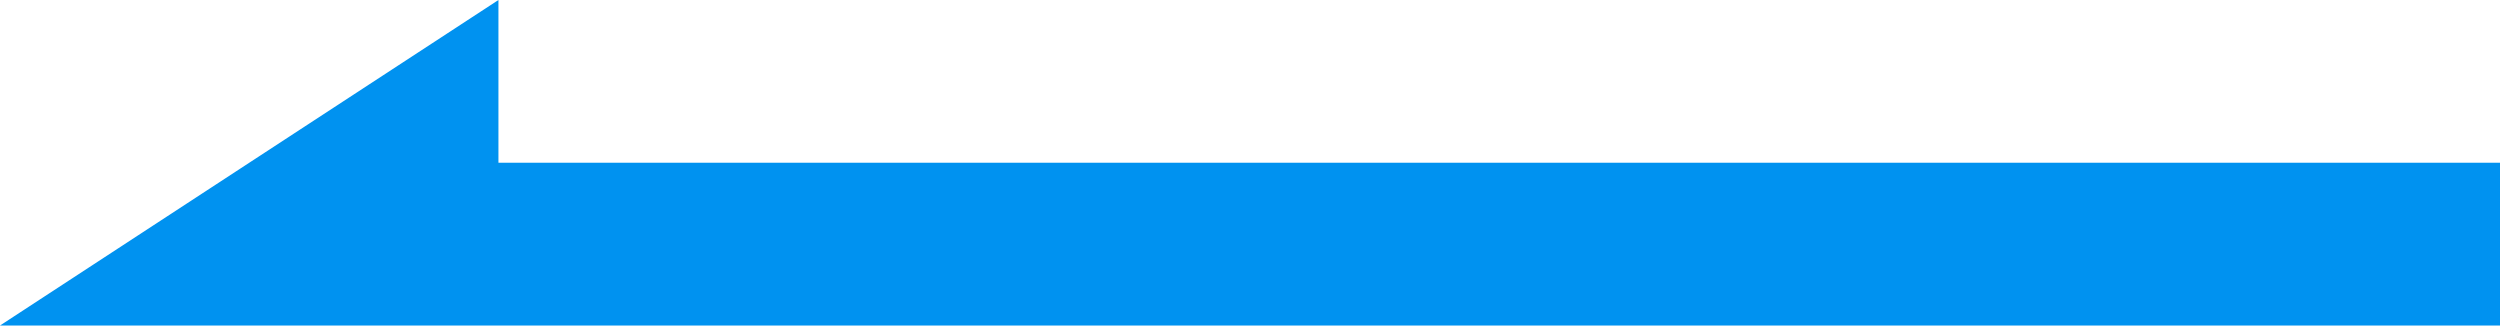
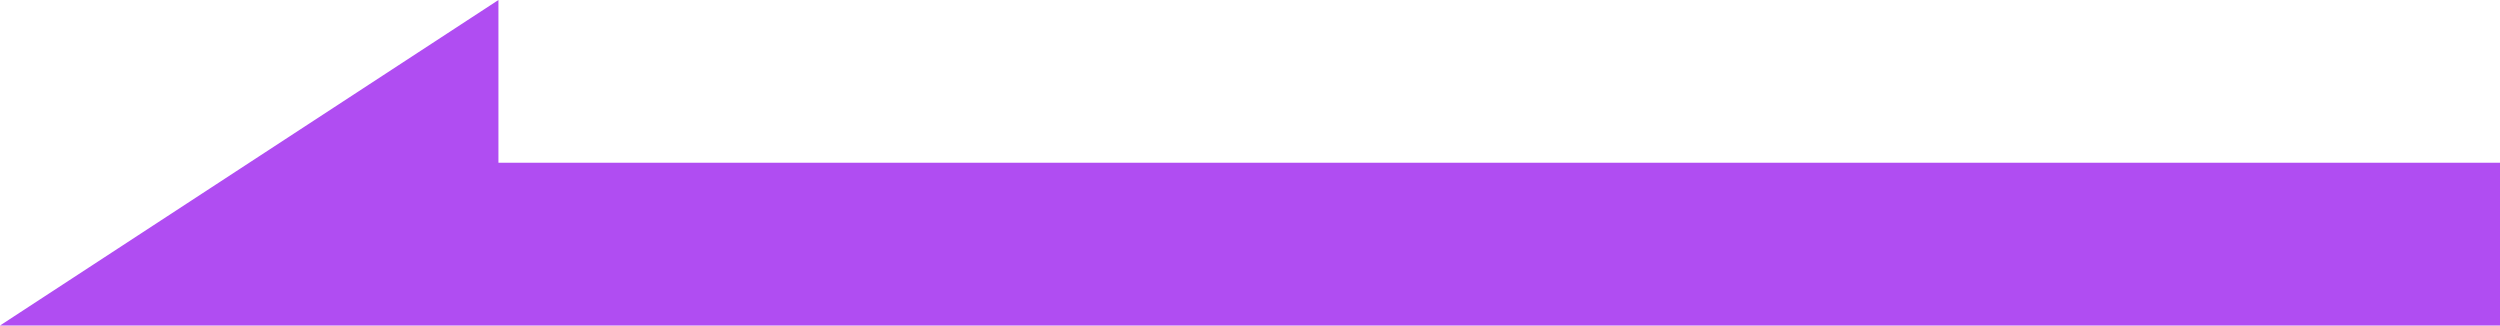
<svg xmlns="http://www.w3.org/2000/svg" version="1.1" id="レイヤー_1" x="0px" y="0px" viewBox="0 0 1920 250" style="enable-background:new 0 0 1920 250;" xml:space="preserve">
  <style type="text/css">
- 	.st0{fill:#0092F0;}
+ 	.st0{fill:#b04df2;}
</style>
  <polygon class="st0" points="1920,125 1920,250 0,250 382.8,0 382.8,125 " />
</svg>
